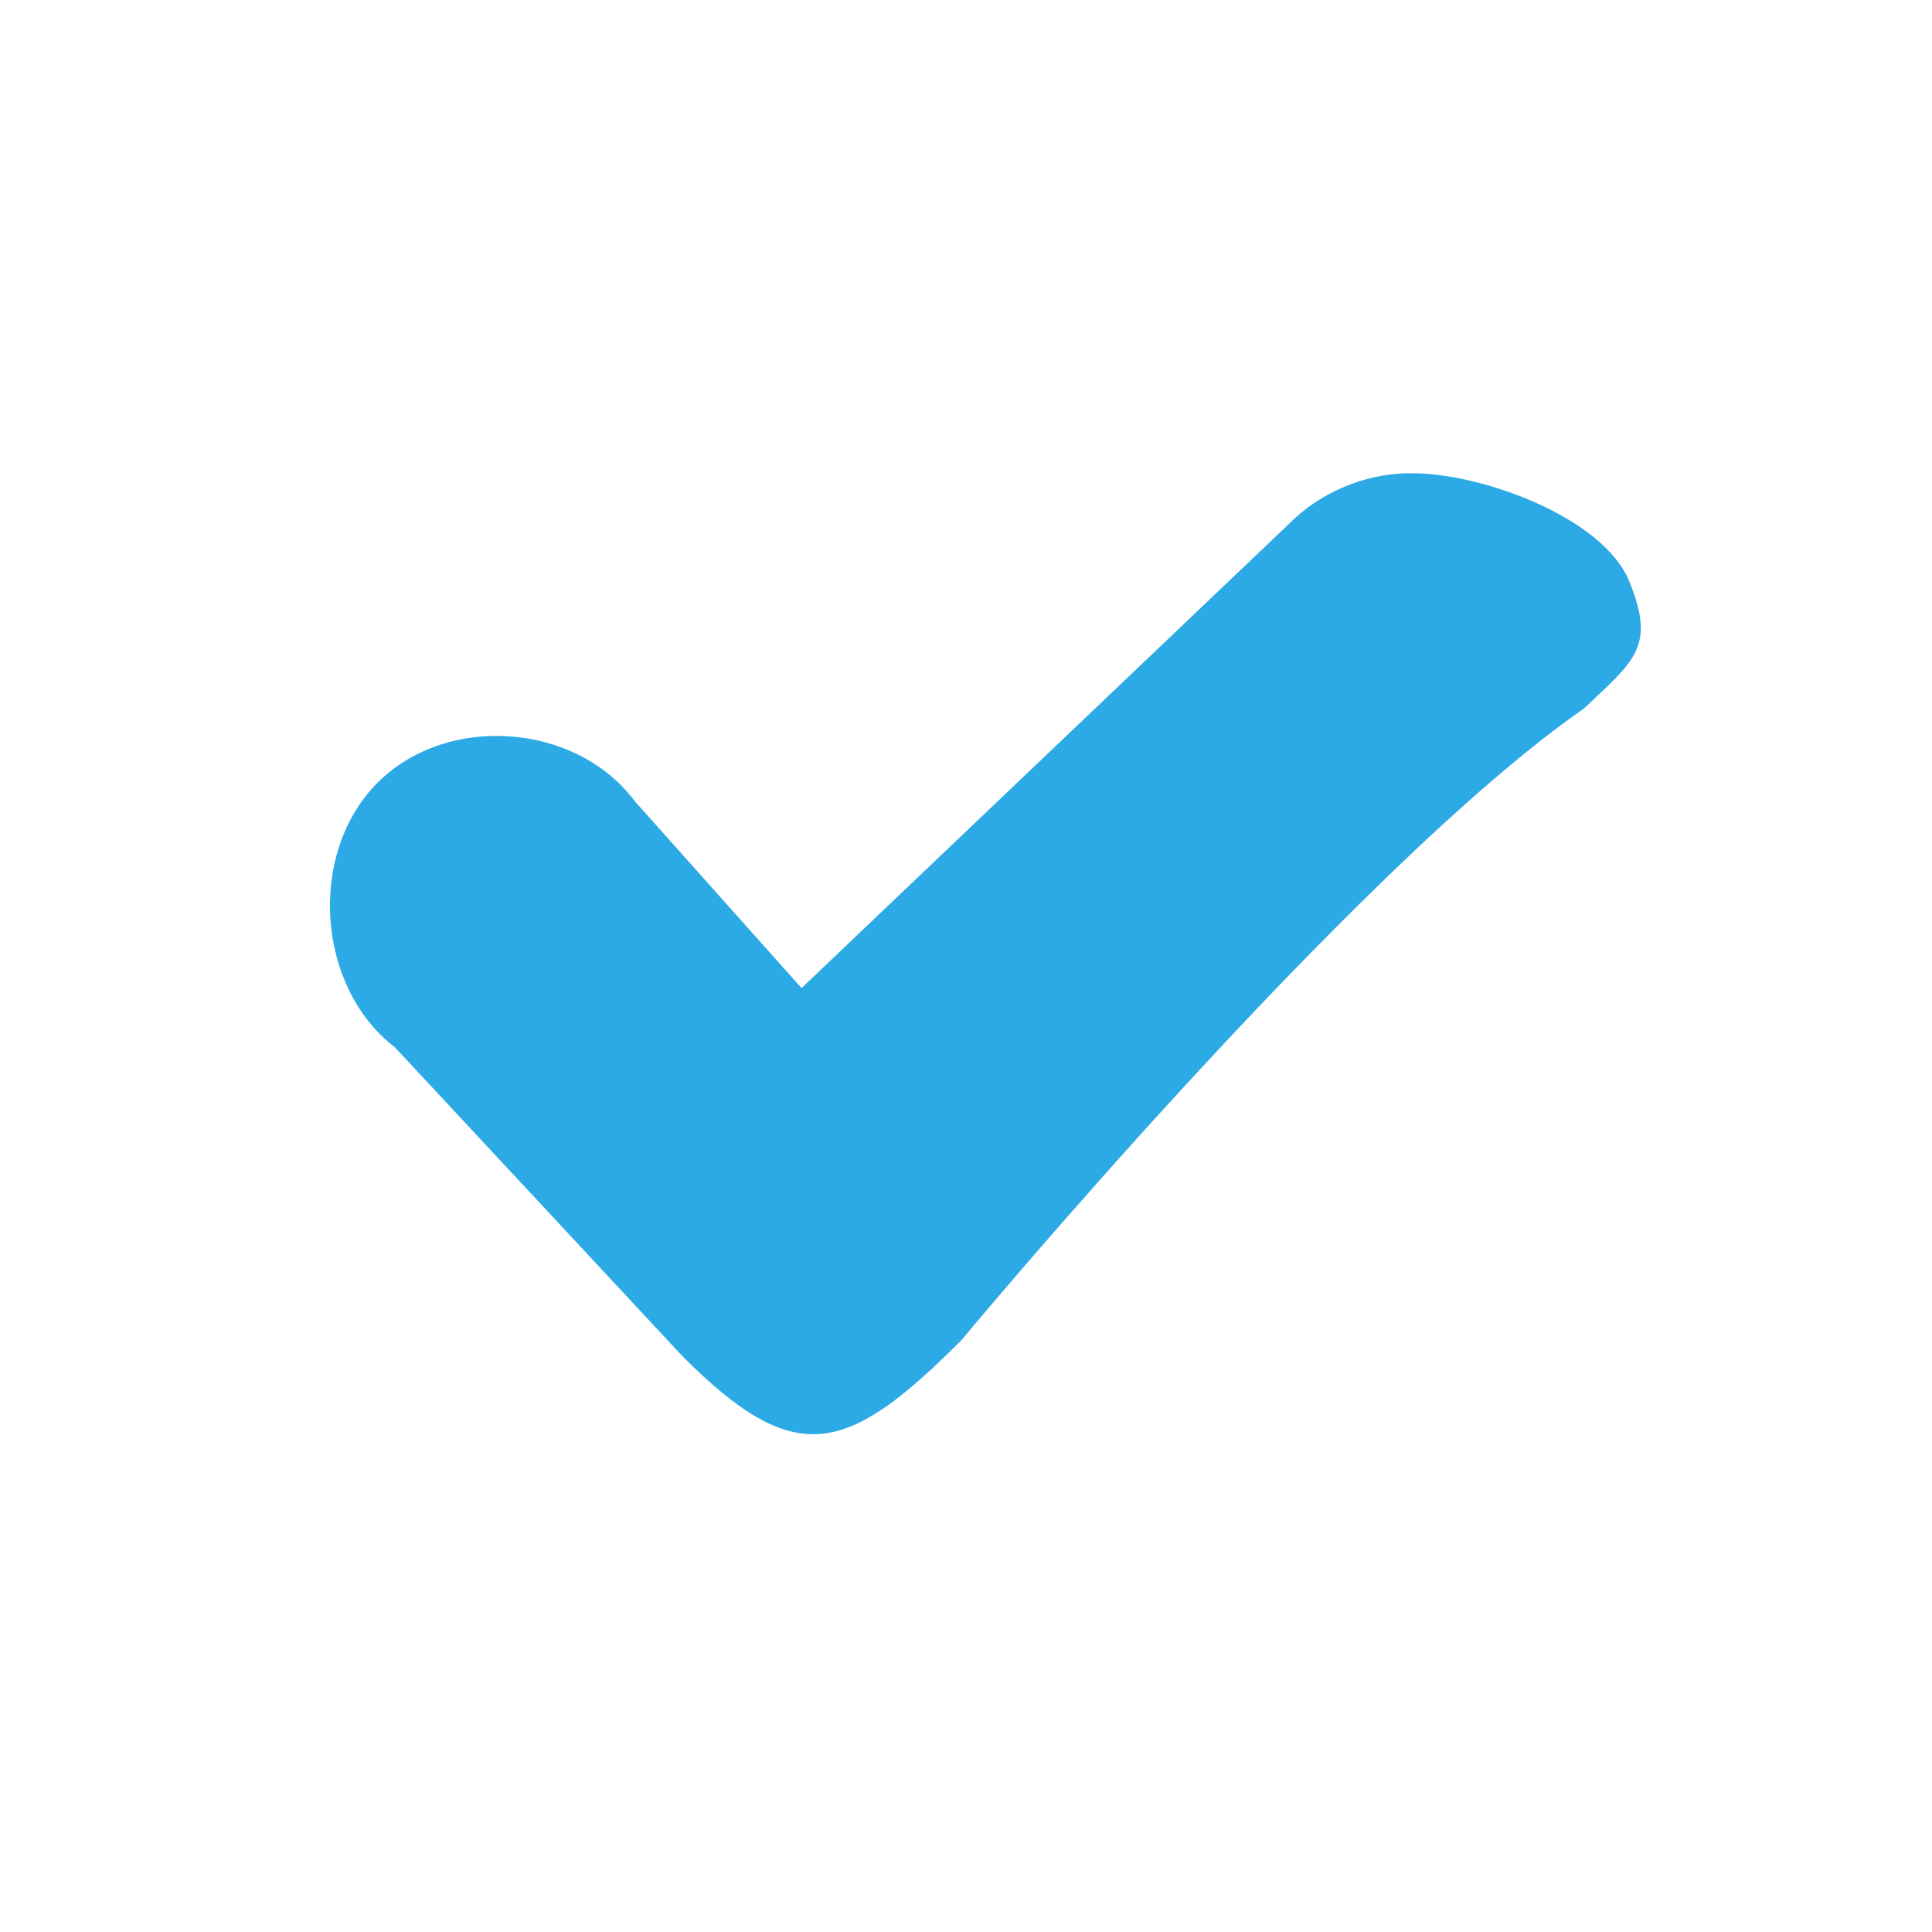
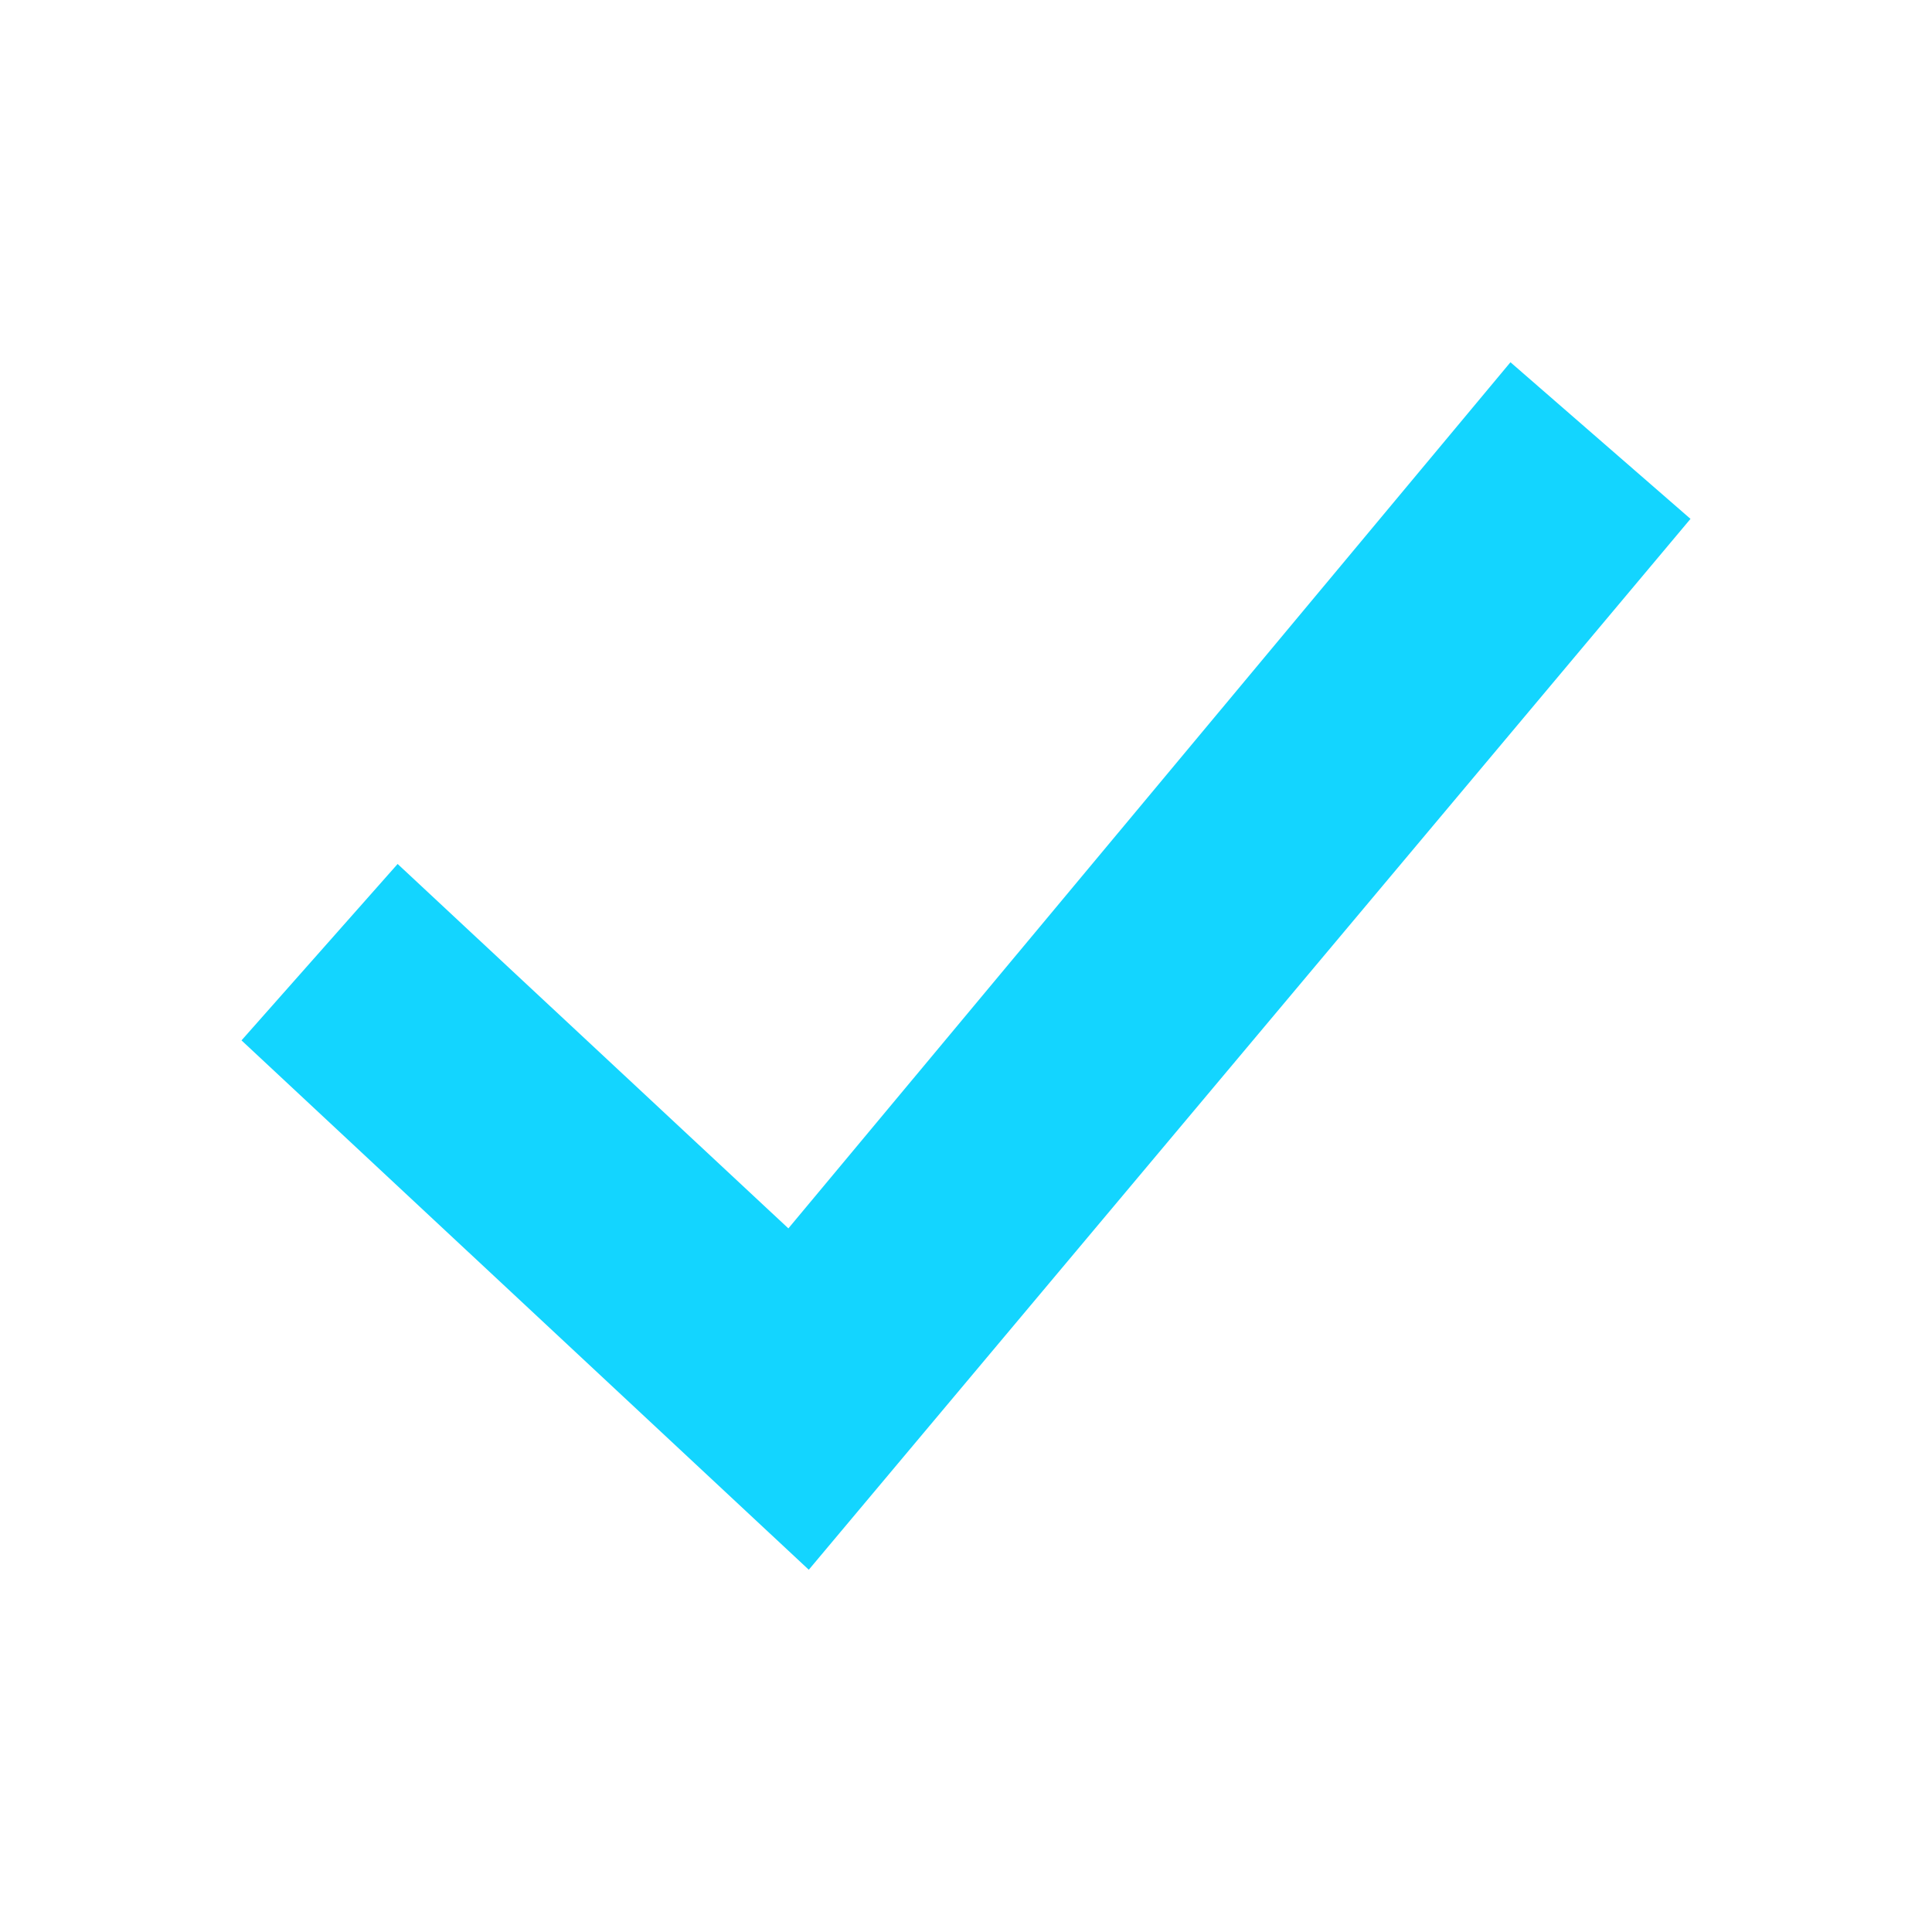
<svg xmlns="http://www.w3.org/2000/svg" viewBox="0 0 16 16" id="svg2" version="1.1" width="100%" height="100%">
  <defs id="defs10" />
-   <g transform="translate(0 -1036.362)" id="g4" style="fill:#2caae5;fill-opacity:1">
-     <path style="fill:#2caae5;line-height:normal;color:#000;fill-opacity:1" d="m 11.653,1040.281 c -0.366,0.01 -0.727,0.162 -0.986,0.427 l -4.029,3.837 -1.382,-1.549 c -0.492,-0.656 -1.571,-0.727 -2.141,-0.14 -0.57,0.587 -0.491,1.685 0.157,2.181 l 2.383,2.56 c 0.937,0.937 1.359,0.812 2.305,-0.134 0,0 3.25,-3.91 5.156,-5.232 0.421,-0.399 0.597,-0.51 0.378,-1.052 -0.219,-0.542 -1.266,-0.916 -1.841,-0.897 z" id="path6" />
-   </g>
+   <path style="fill:#13d5ff;fill-opacity:1;fill-rule:evenodd;stroke:none;stroke-width:0;stroke-linecap:butt;stroke-linejoin:miter;stroke-miterlimit:0;stroke-dasharray:none;stroke-opacity:1" d="M 12.509,3 14,4.297 6.698,13 2,8.616 l 1.293,-1.461 3.236,3.018 z" id="path4424" />
</svg>
